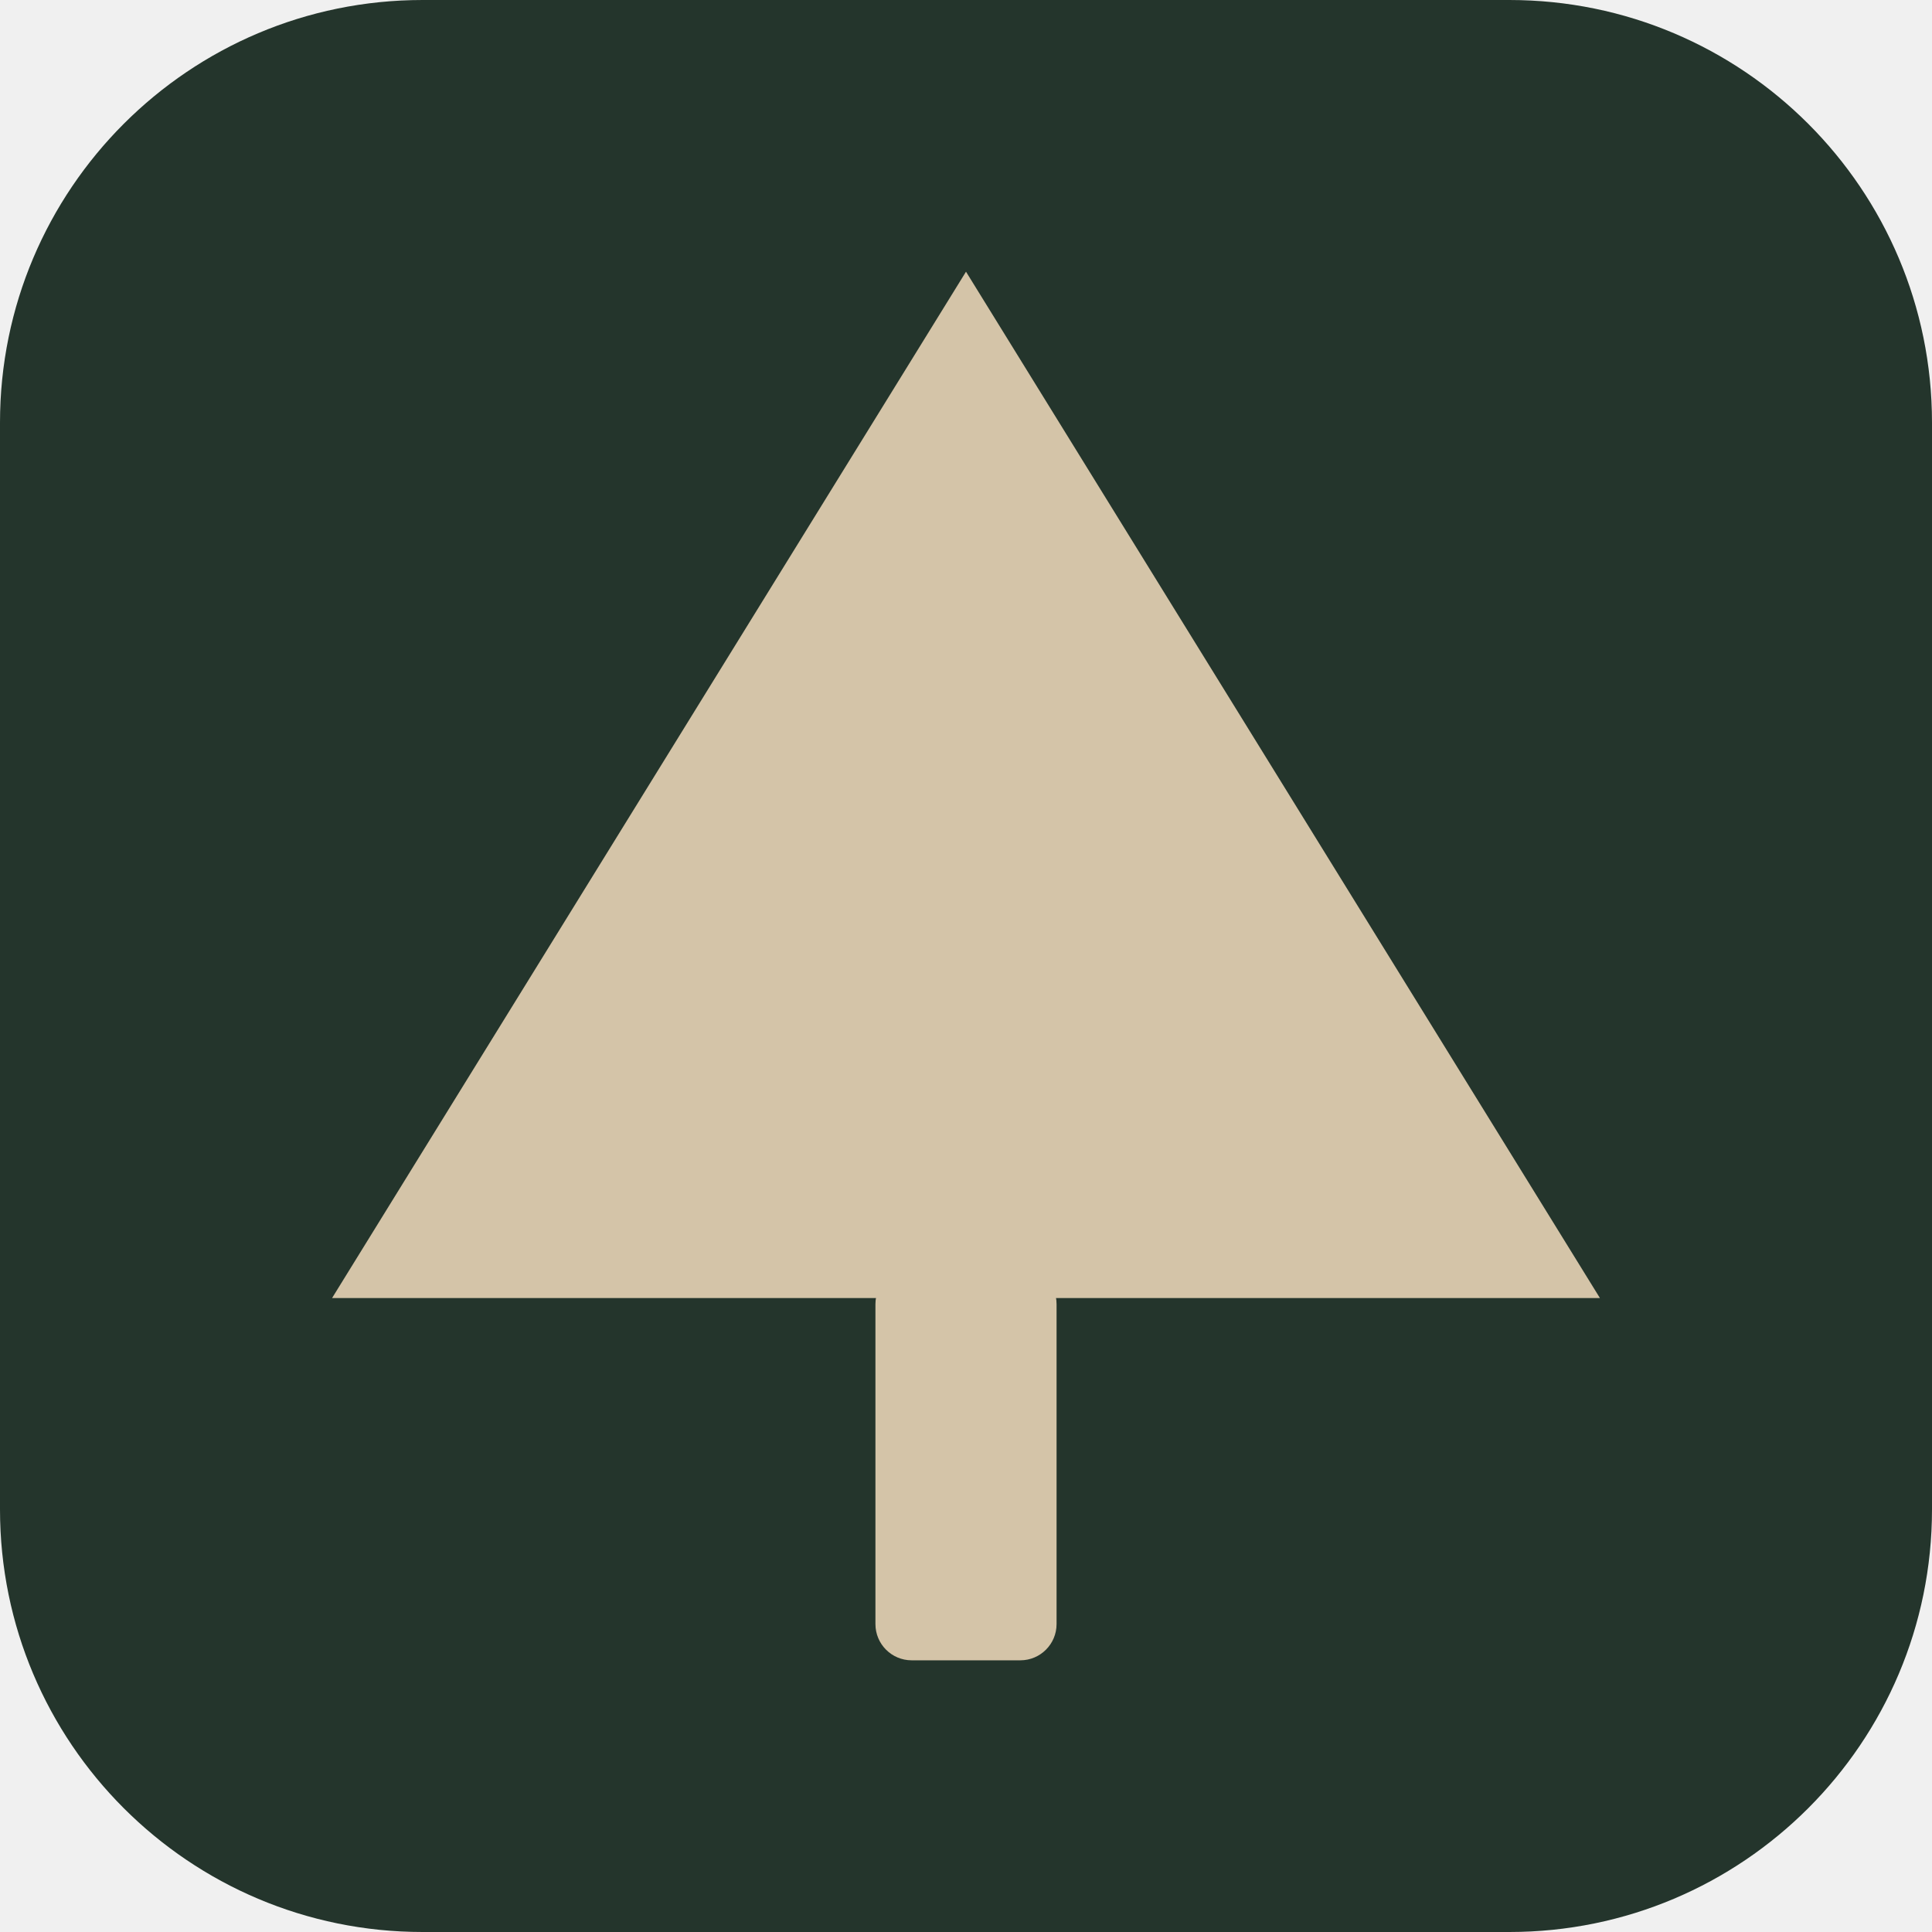
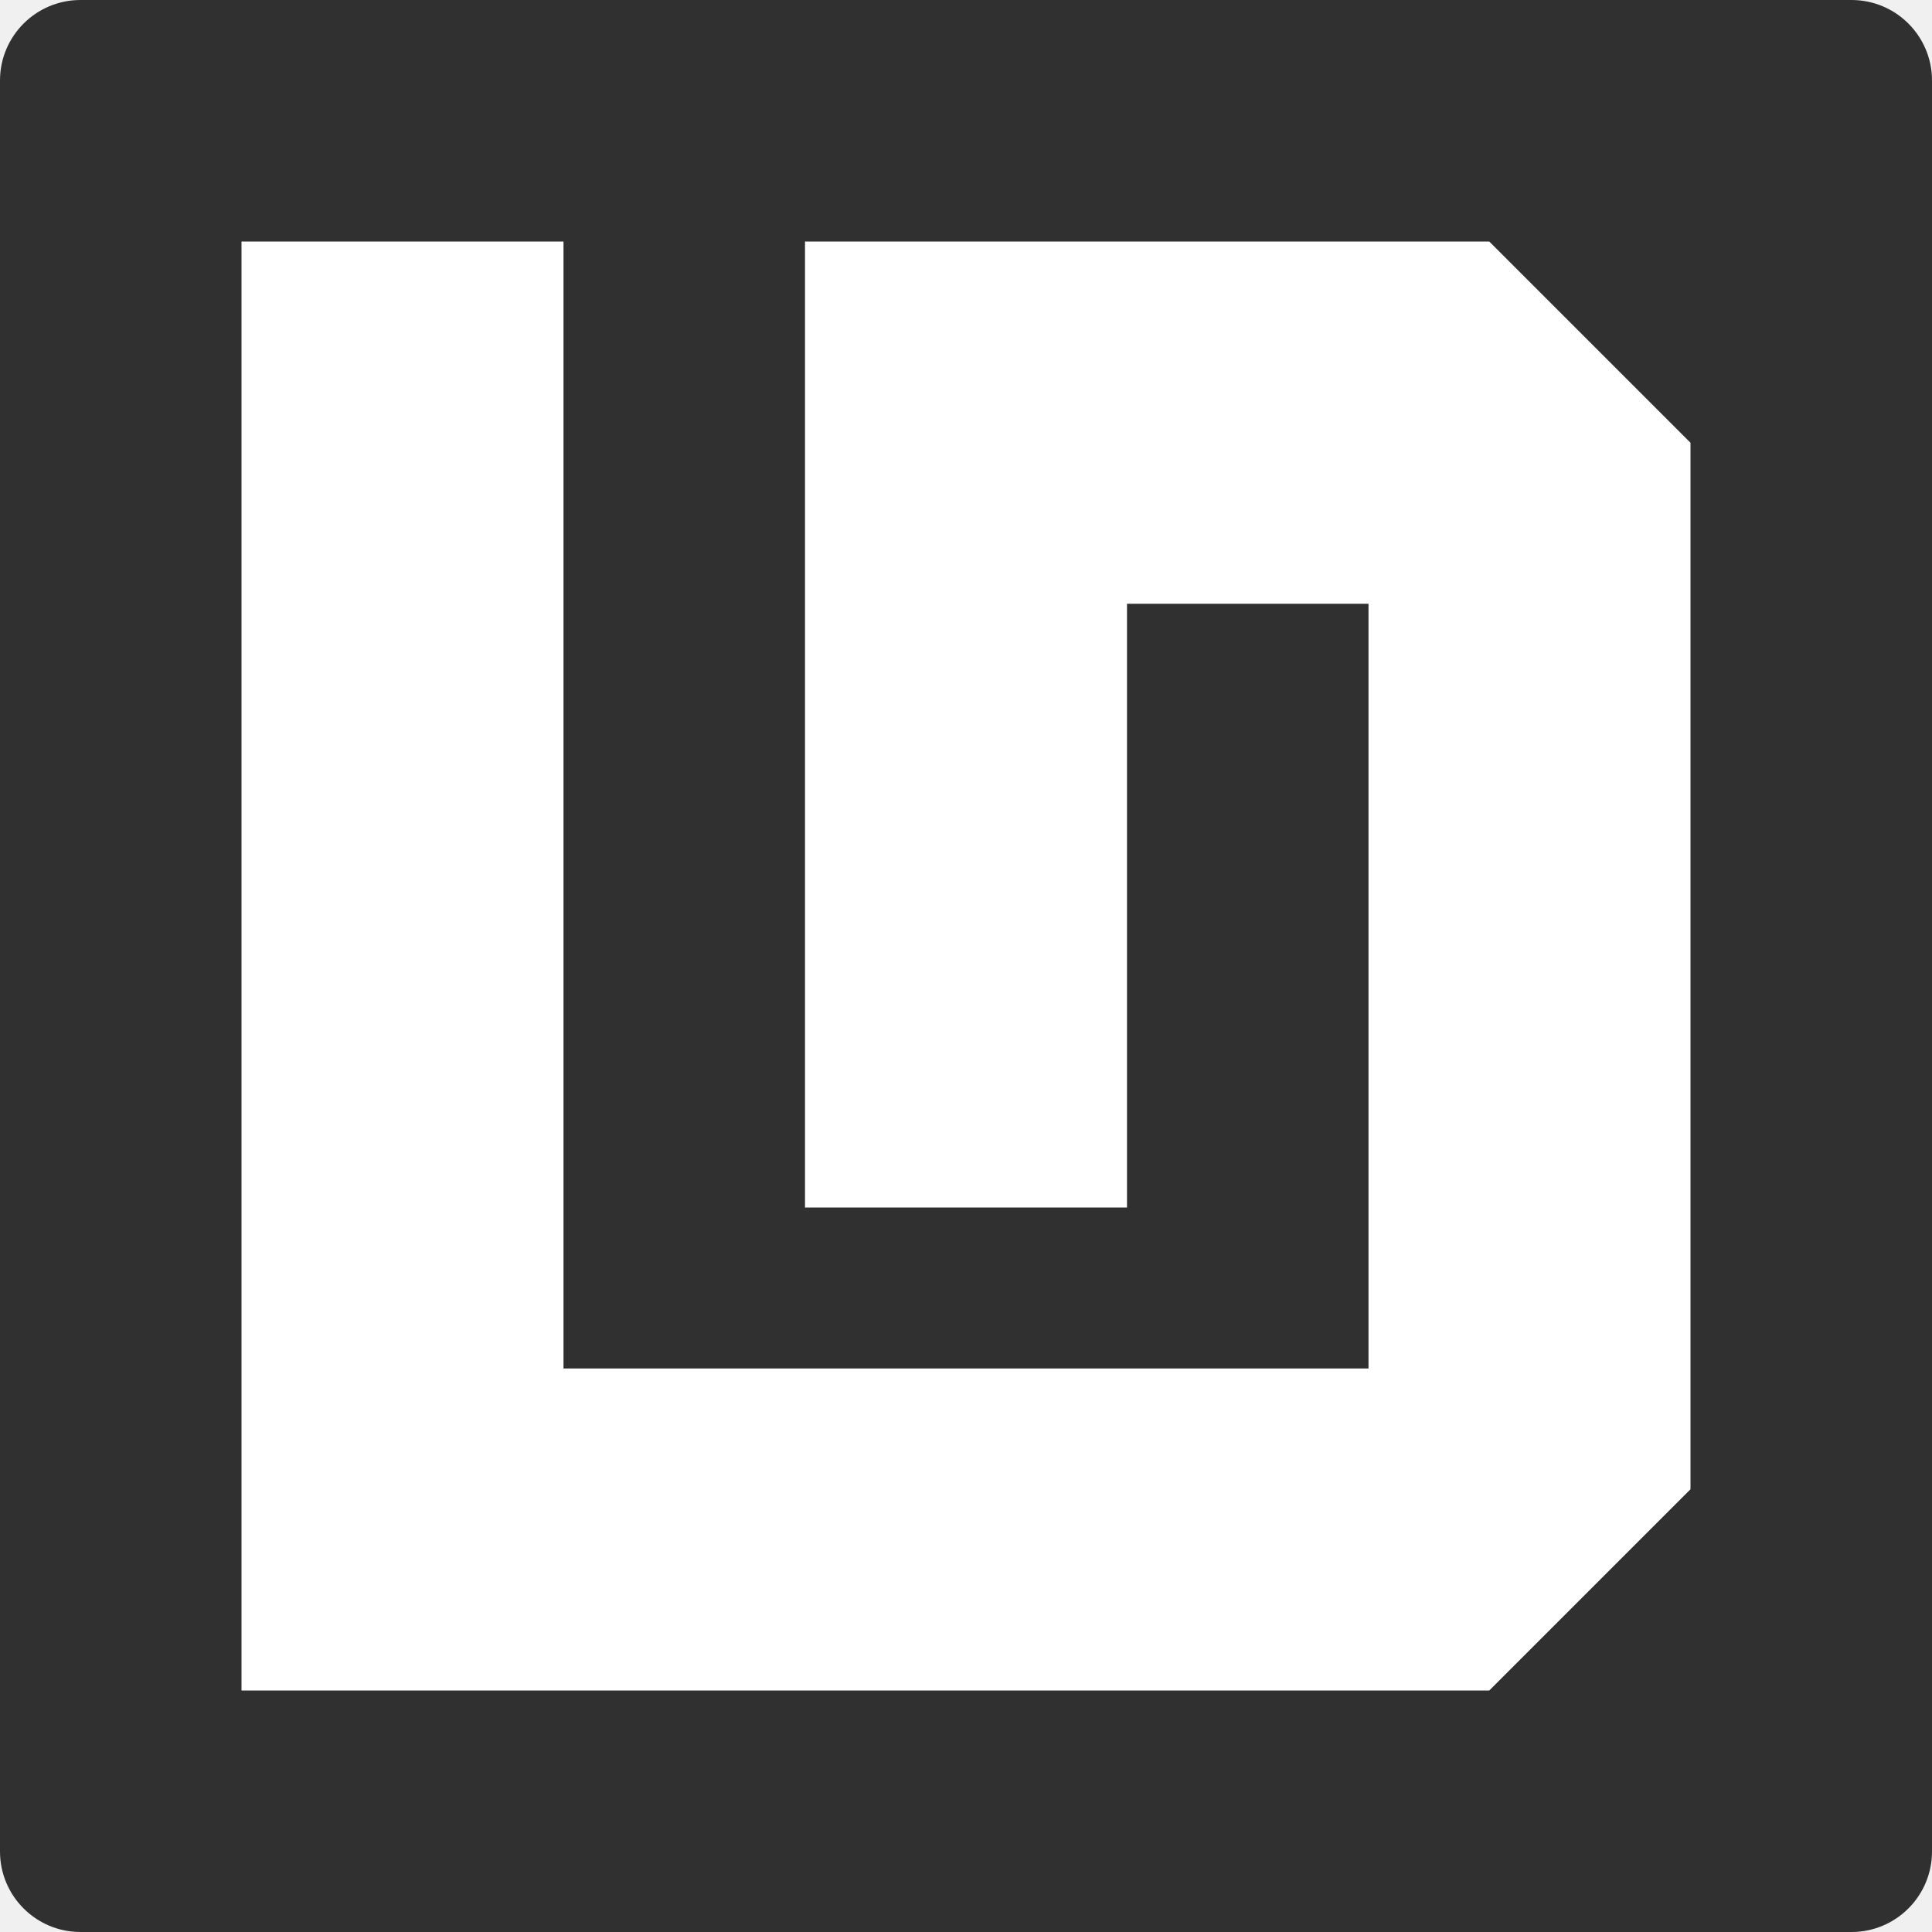
- <svg xmlns="http://www.w3.org/2000/svg" viewBox="0 0 32 32">
-   <rect width="32" height="32" rx="7" fill="#24352c" />
-   <polygon points="16,4.5 26.5,21.5 5.5,21.5" fill="#d4c4a8" />
-   <rect x="14.5" y="21" width="3" height="6.5" rx="0.6" fill="#d4c4a8" />
+ <svg xmlns="http://www.w3.org/2000/svg" viewBox="0 0 48 48" width="48" height="48">
+   <rect width="48" height="48" rx="2" fill="#303030" />
+   <path d="M6 6h8v28h20V15h-6v15h-8V6h17l5 5v26l-5 5H6V6Z" fill="#fff" />
</svg>
